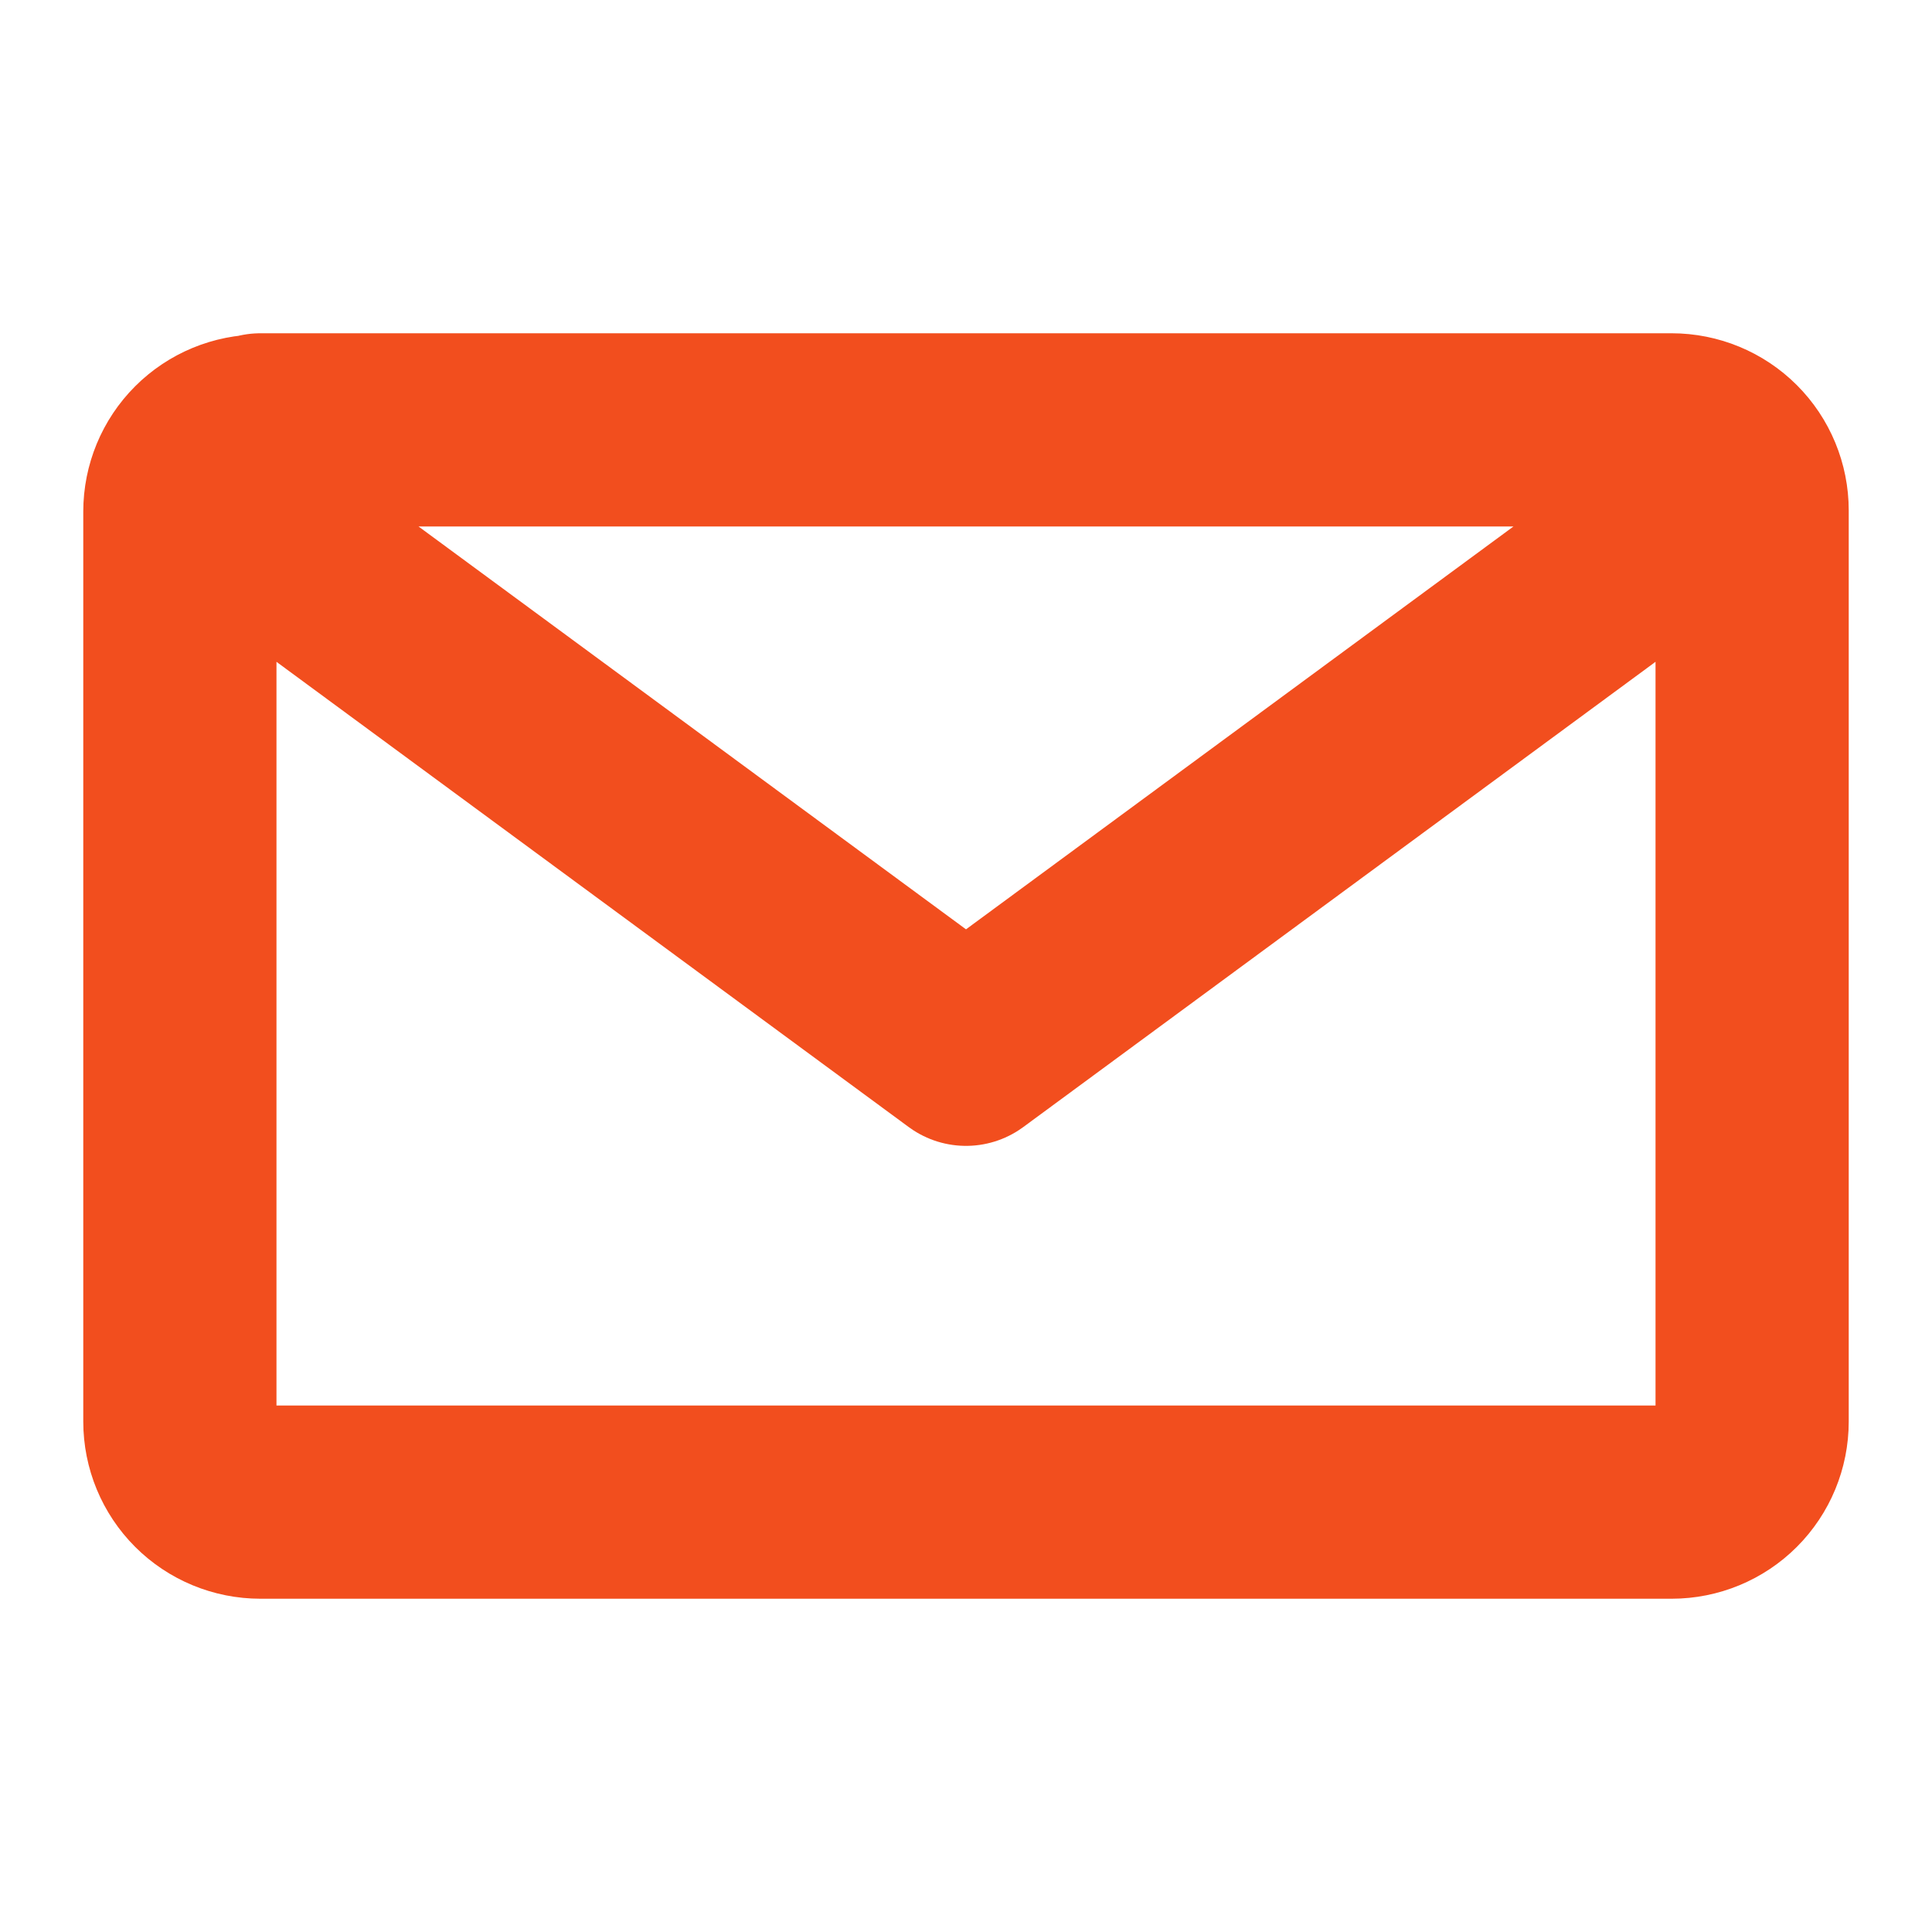
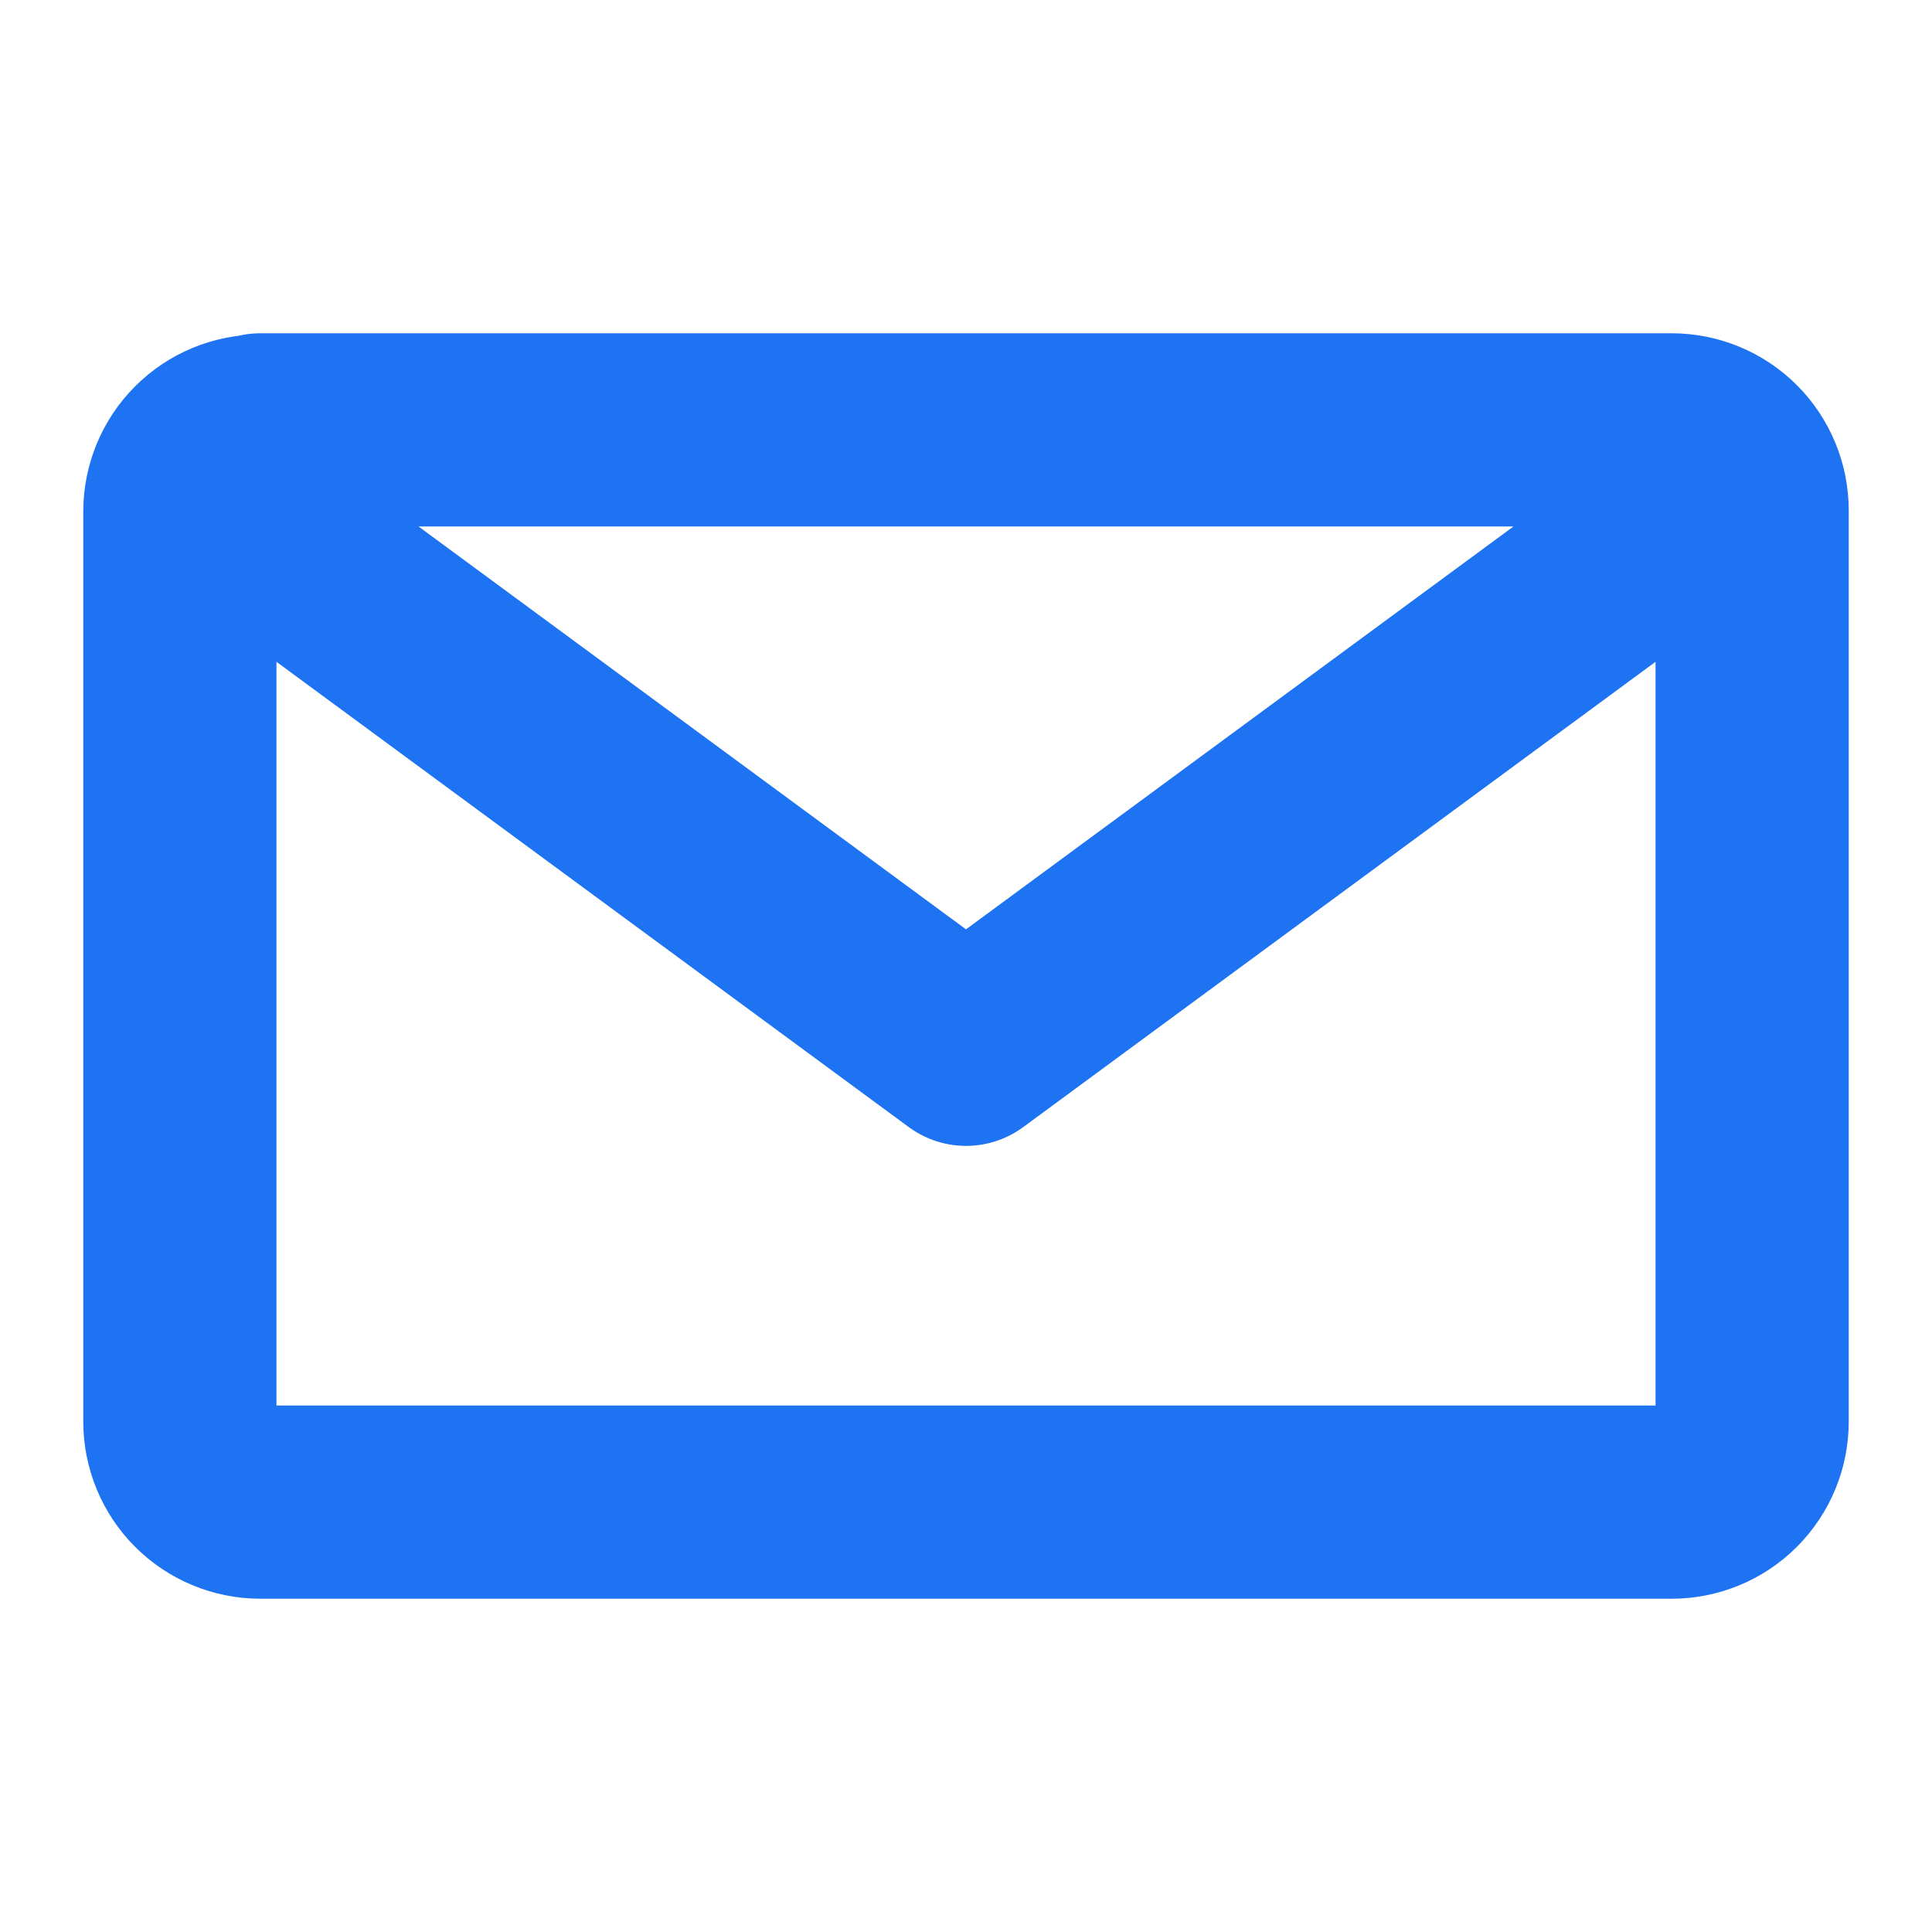
<svg xmlns="http://www.w3.org/2000/svg" width="10" height="10" viewBox="0 0 10 10" fill="none">
-   <path d="M8.267 3.027L5 5.431L1.733 3.027M1.348 2.231C1.237 2.231 1.131 2.275 1.053 2.353C0.975 2.431 0.931 2.537 0.931 2.648V7.358C0.931 7.469 0.975 7.575 1.053 7.653C1.131 7.731 1.237 7.775 1.348 7.775H8.652C8.763 7.775 8.869 7.731 8.947 7.653C9.025 7.575 9.069 7.469 9.069 7.358V2.642C9.069 2.531 9.025 2.425 8.947 2.347C8.869 2.269 8.763 2.225 8.652 2.225H1.348V2.231Z" stroke="#F24E1E" stroke-linecap="round" stroke-linejoin="round" />
+   <path d="M8.267 3.027L5 5.431L1.733 3.027M1.348 2.231C1.237 2.231 1.131 2.275 1.053 2.353C0.975 2.431 0.931 2.537 0.931 2.648V7.358C0.931 7.469 0.975 7.575 1.053 7.653C1.131 7.731 1.237 7.775 1.348 7.775H8.652C8.763 7.775 8.869 7.731 8.947 7.653C9.025 7.575 9.069 7.469 9.069 7.358V2.642C9.069 2.531 9.025 2.425 8.947 2.347C8.869 2.269 8.763 2.225 8.652 2.225H1.348V2.231Z" stroke="#1e73f2" stroke-linecap="round" stroke-linejoin="round" />
</svg>
